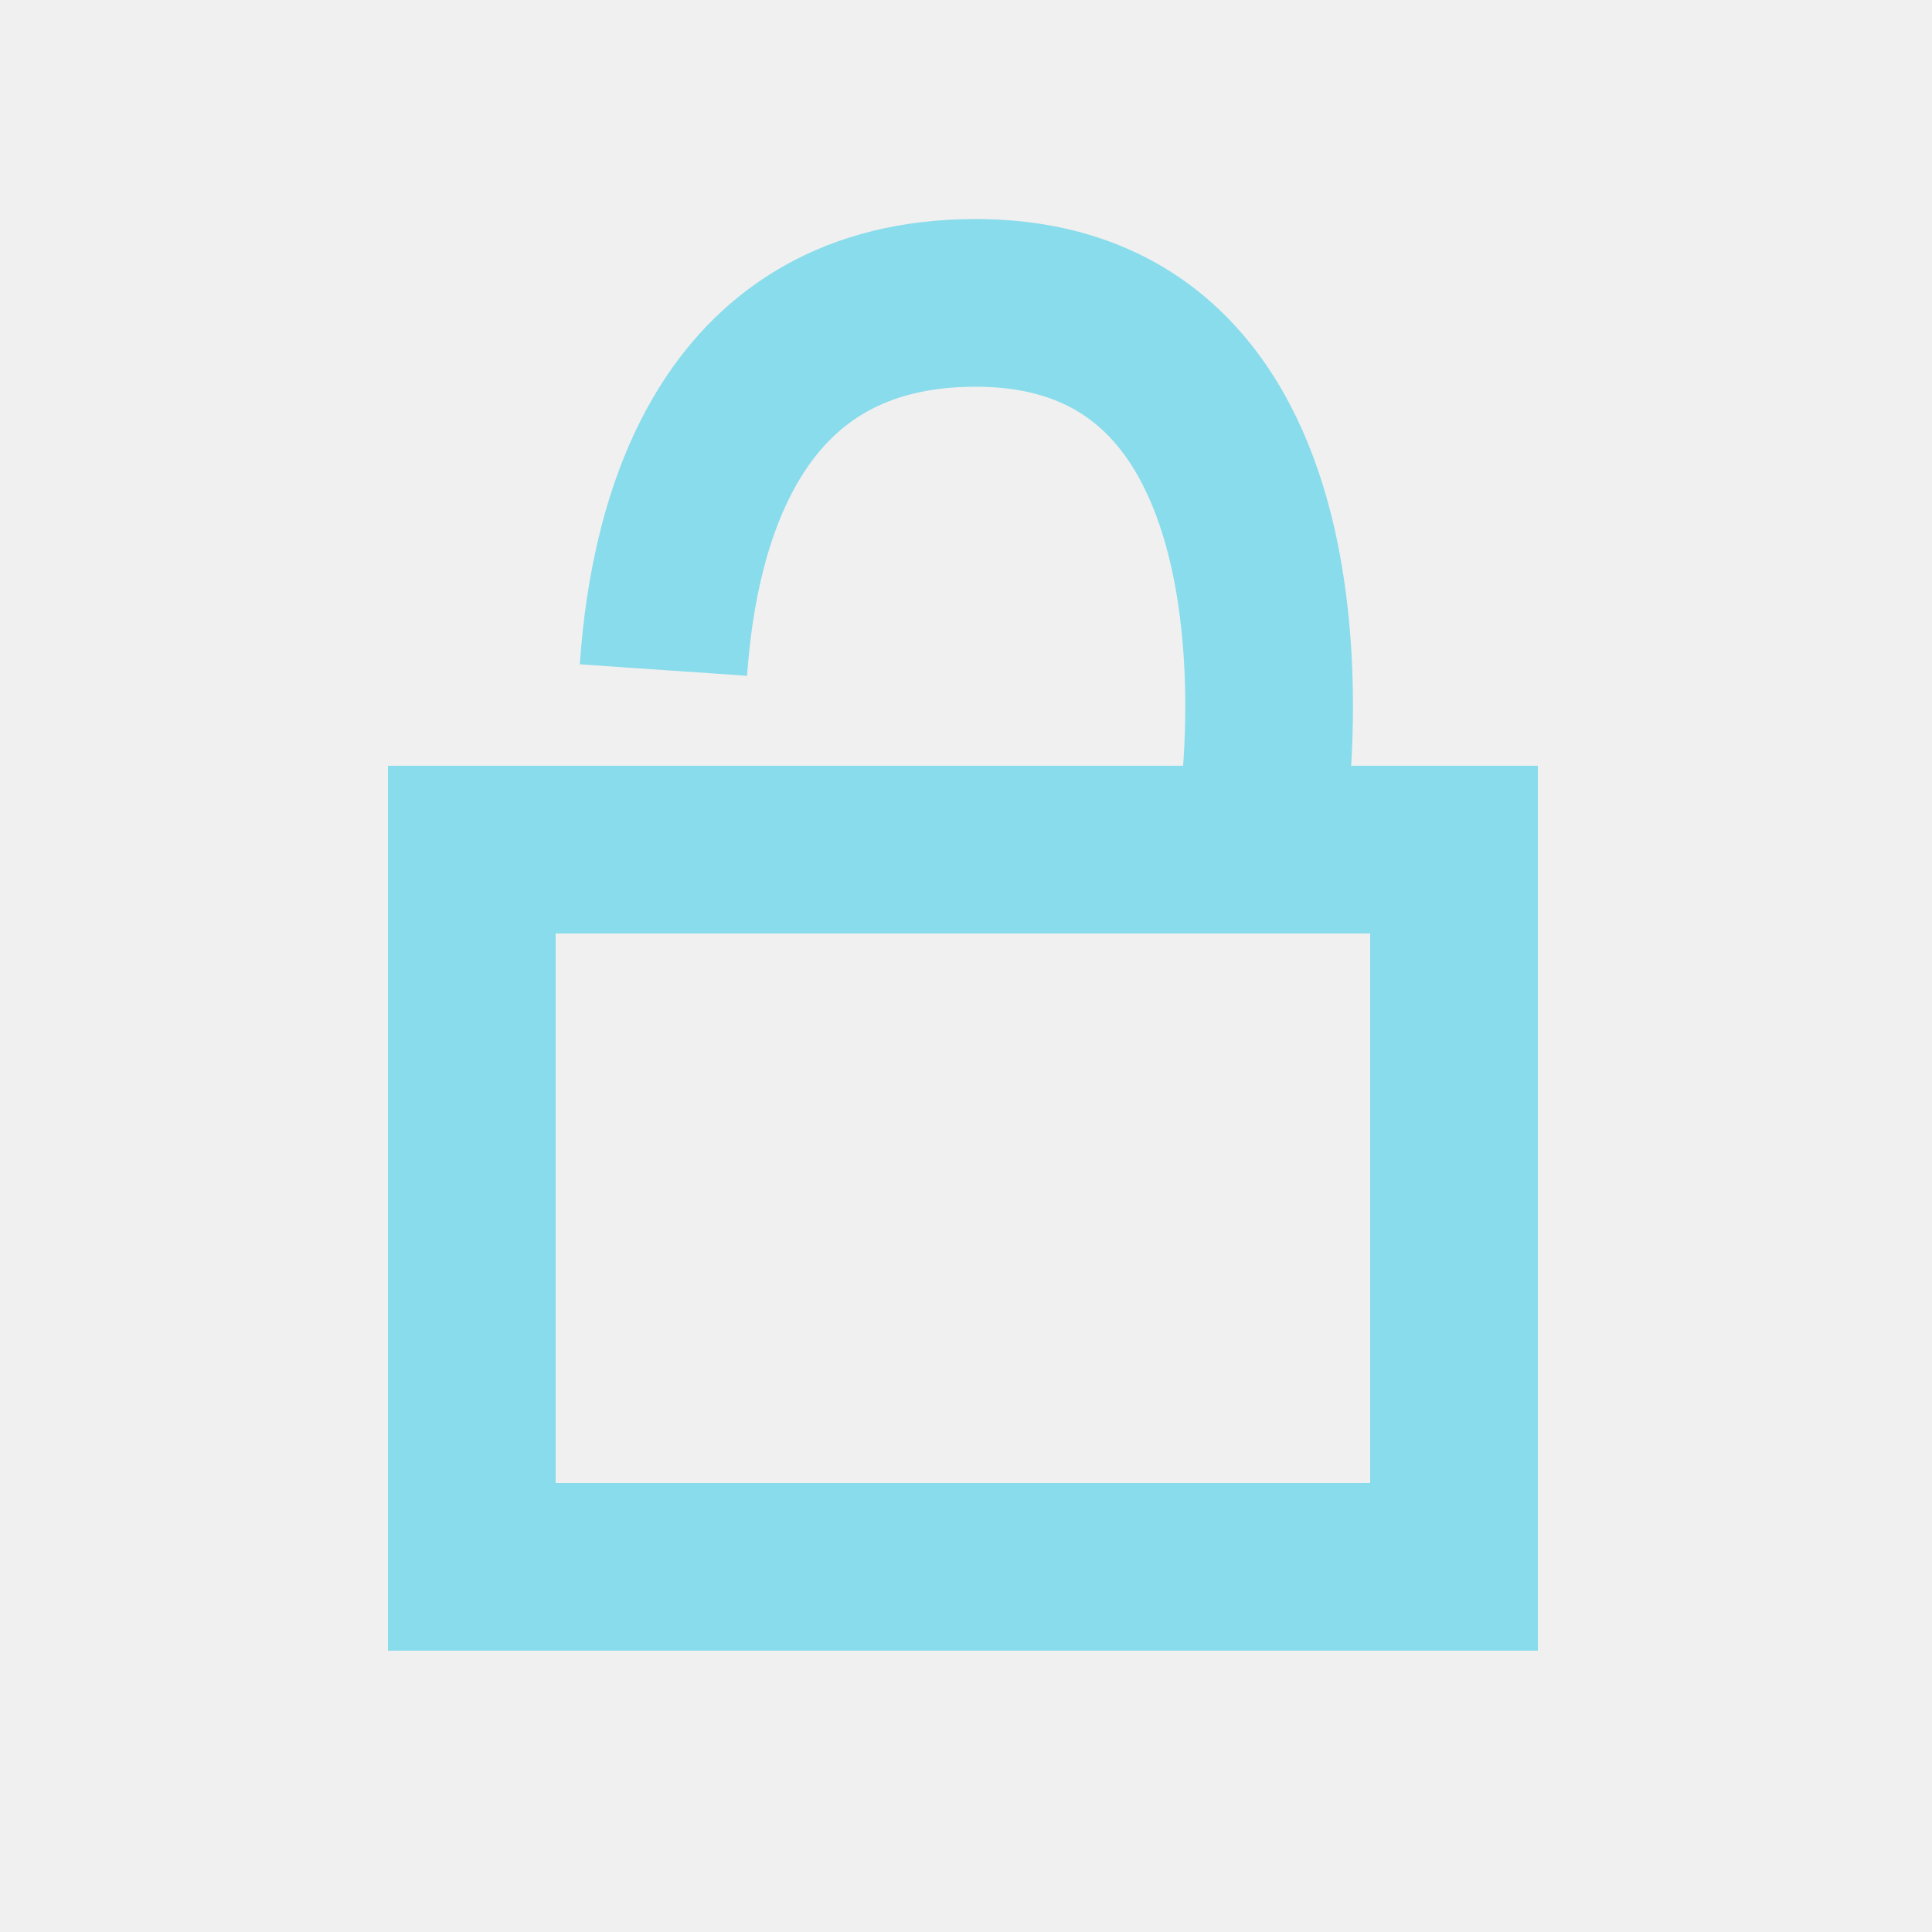
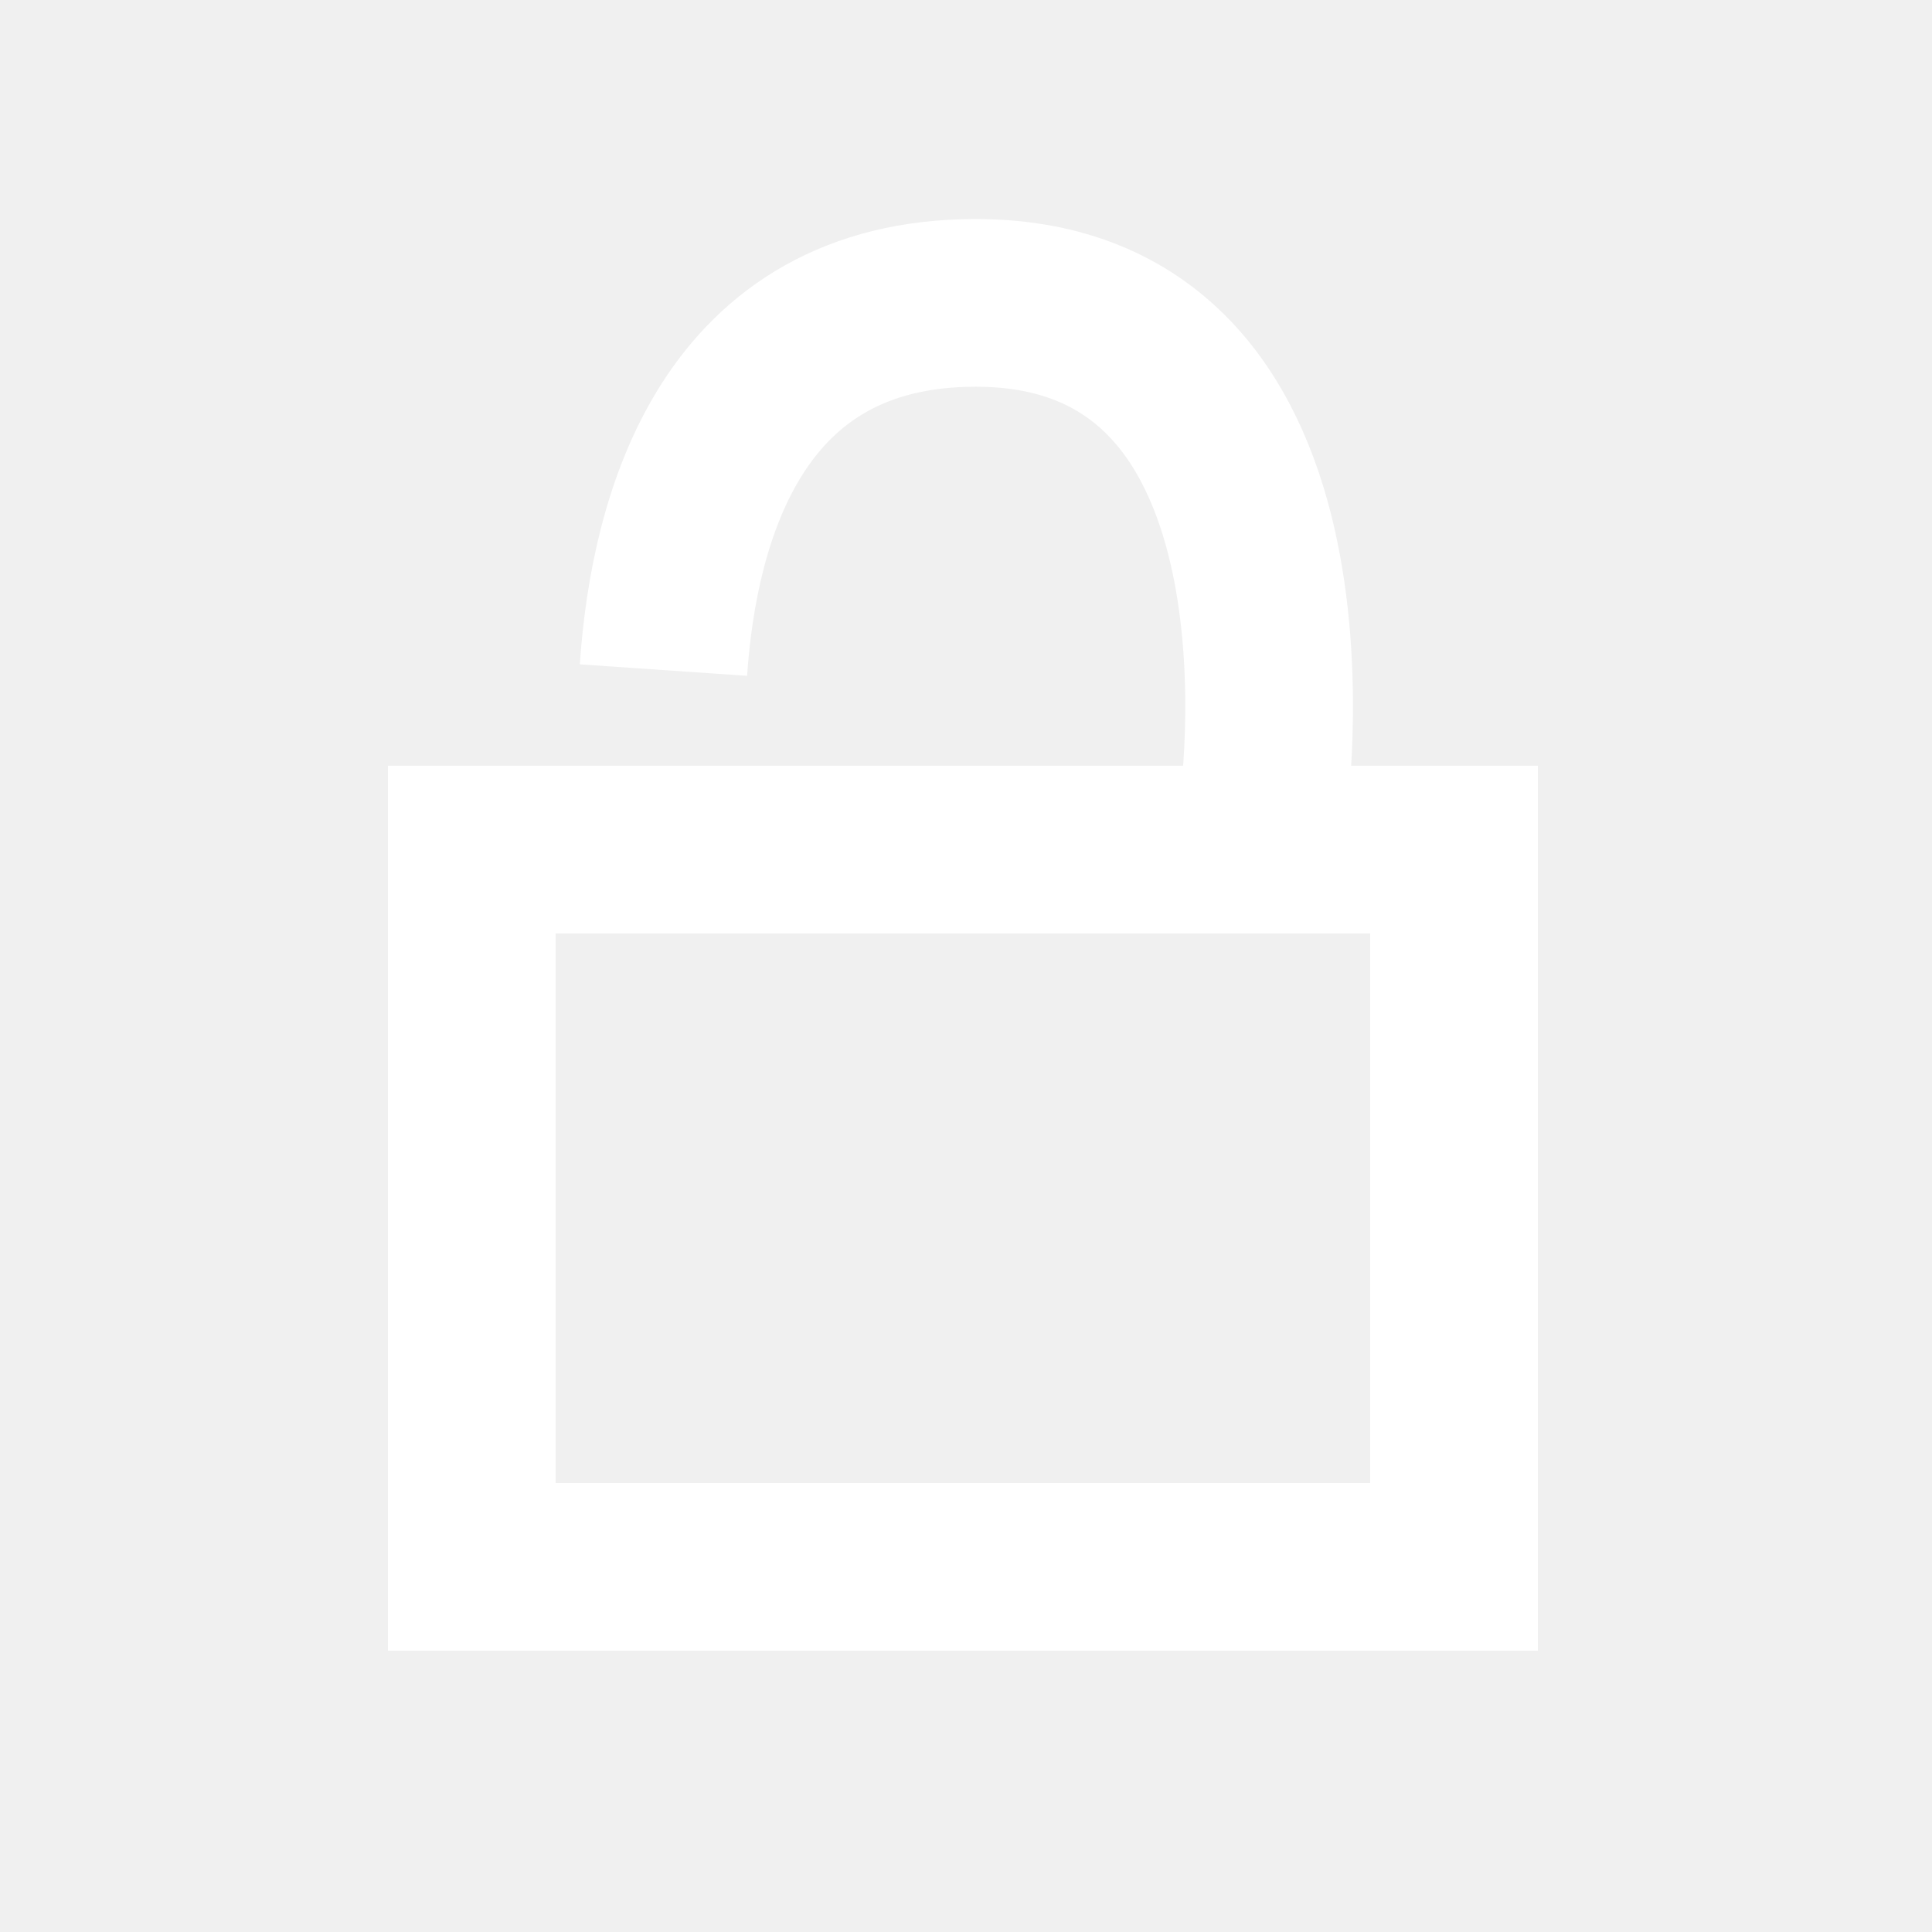
<svg xmlns="http://www.w3.org/2000/svg" width="60.973mm" height="60.973mm" viewBox="0 0 60.973 60.973" version="1.1" id="svg8">
  <defs id="defs2" />
  <g id="layer2" transform="translate(-109.0794,-23.51114)">
    <g id="g5659" transform="translate(-0.3904418,-0.6960779)">
-       <rect style="fill:none;fill-opacity:1;stroke:#89dceb;stroke-width:5.292;stroke-linecap:butt;stroke-dasharray:none;stroke-dashoffset:0;stroke-opacity:1;stop-color:#000000" id="rect3004" width="30.998" height="22.636" x="124.36" y="51.02" />
-       <path style="fill:none;stroke:#89dceb;stroke-width:5.292;stroke-linecap:butt;stroke-linejoin:miter;stroke-dasharray:none;stroke-opacity:1" d="m 130.408,45.354 c 0.335,-4.88 2.189,-11.588 9.852,-11.588 11.447,0 9.055,16.103 9.055,16.103" id="path3006" />
+       <rect style="fill:none;fill-opacity:1;stroke:#ffffff;stroke-width:5.292;stroke-linecap:butt;stroke-dasharray:none;stroke-dashoffset:0;stroke-opacity:1;stop-color:#000000" id="rect3004" width="30.998" height="22.636" x="124.36" y="51.02" />
+       <path style="fill:none;stroke:#ffffff;stroke-width:5.292;stroke-linecap:butt;stroke-linejoin:miter;stroke-dasharray:none;stroke-opacity:1" d="m 130.408,45.354 c 0.335,-4.88 2.189,-11.588 9.852,-11.588 11.447,0 9.055,16.103 9.055,16.103" id="path3006" />
    </g>
    <rect style="fill:none;fill-opacity:1;stroke:none;stroke-width:0.265;stroke-linecap:butt;stroke-linejoin:bevel;stroke-dasharray:none;stroke-dashoffset:0;stroke-opacity:1;stop-color:#000000" id="rect7147" width="60.973" height="60.973" x="109.079" y="23.511" />
  </g>
</svg>
